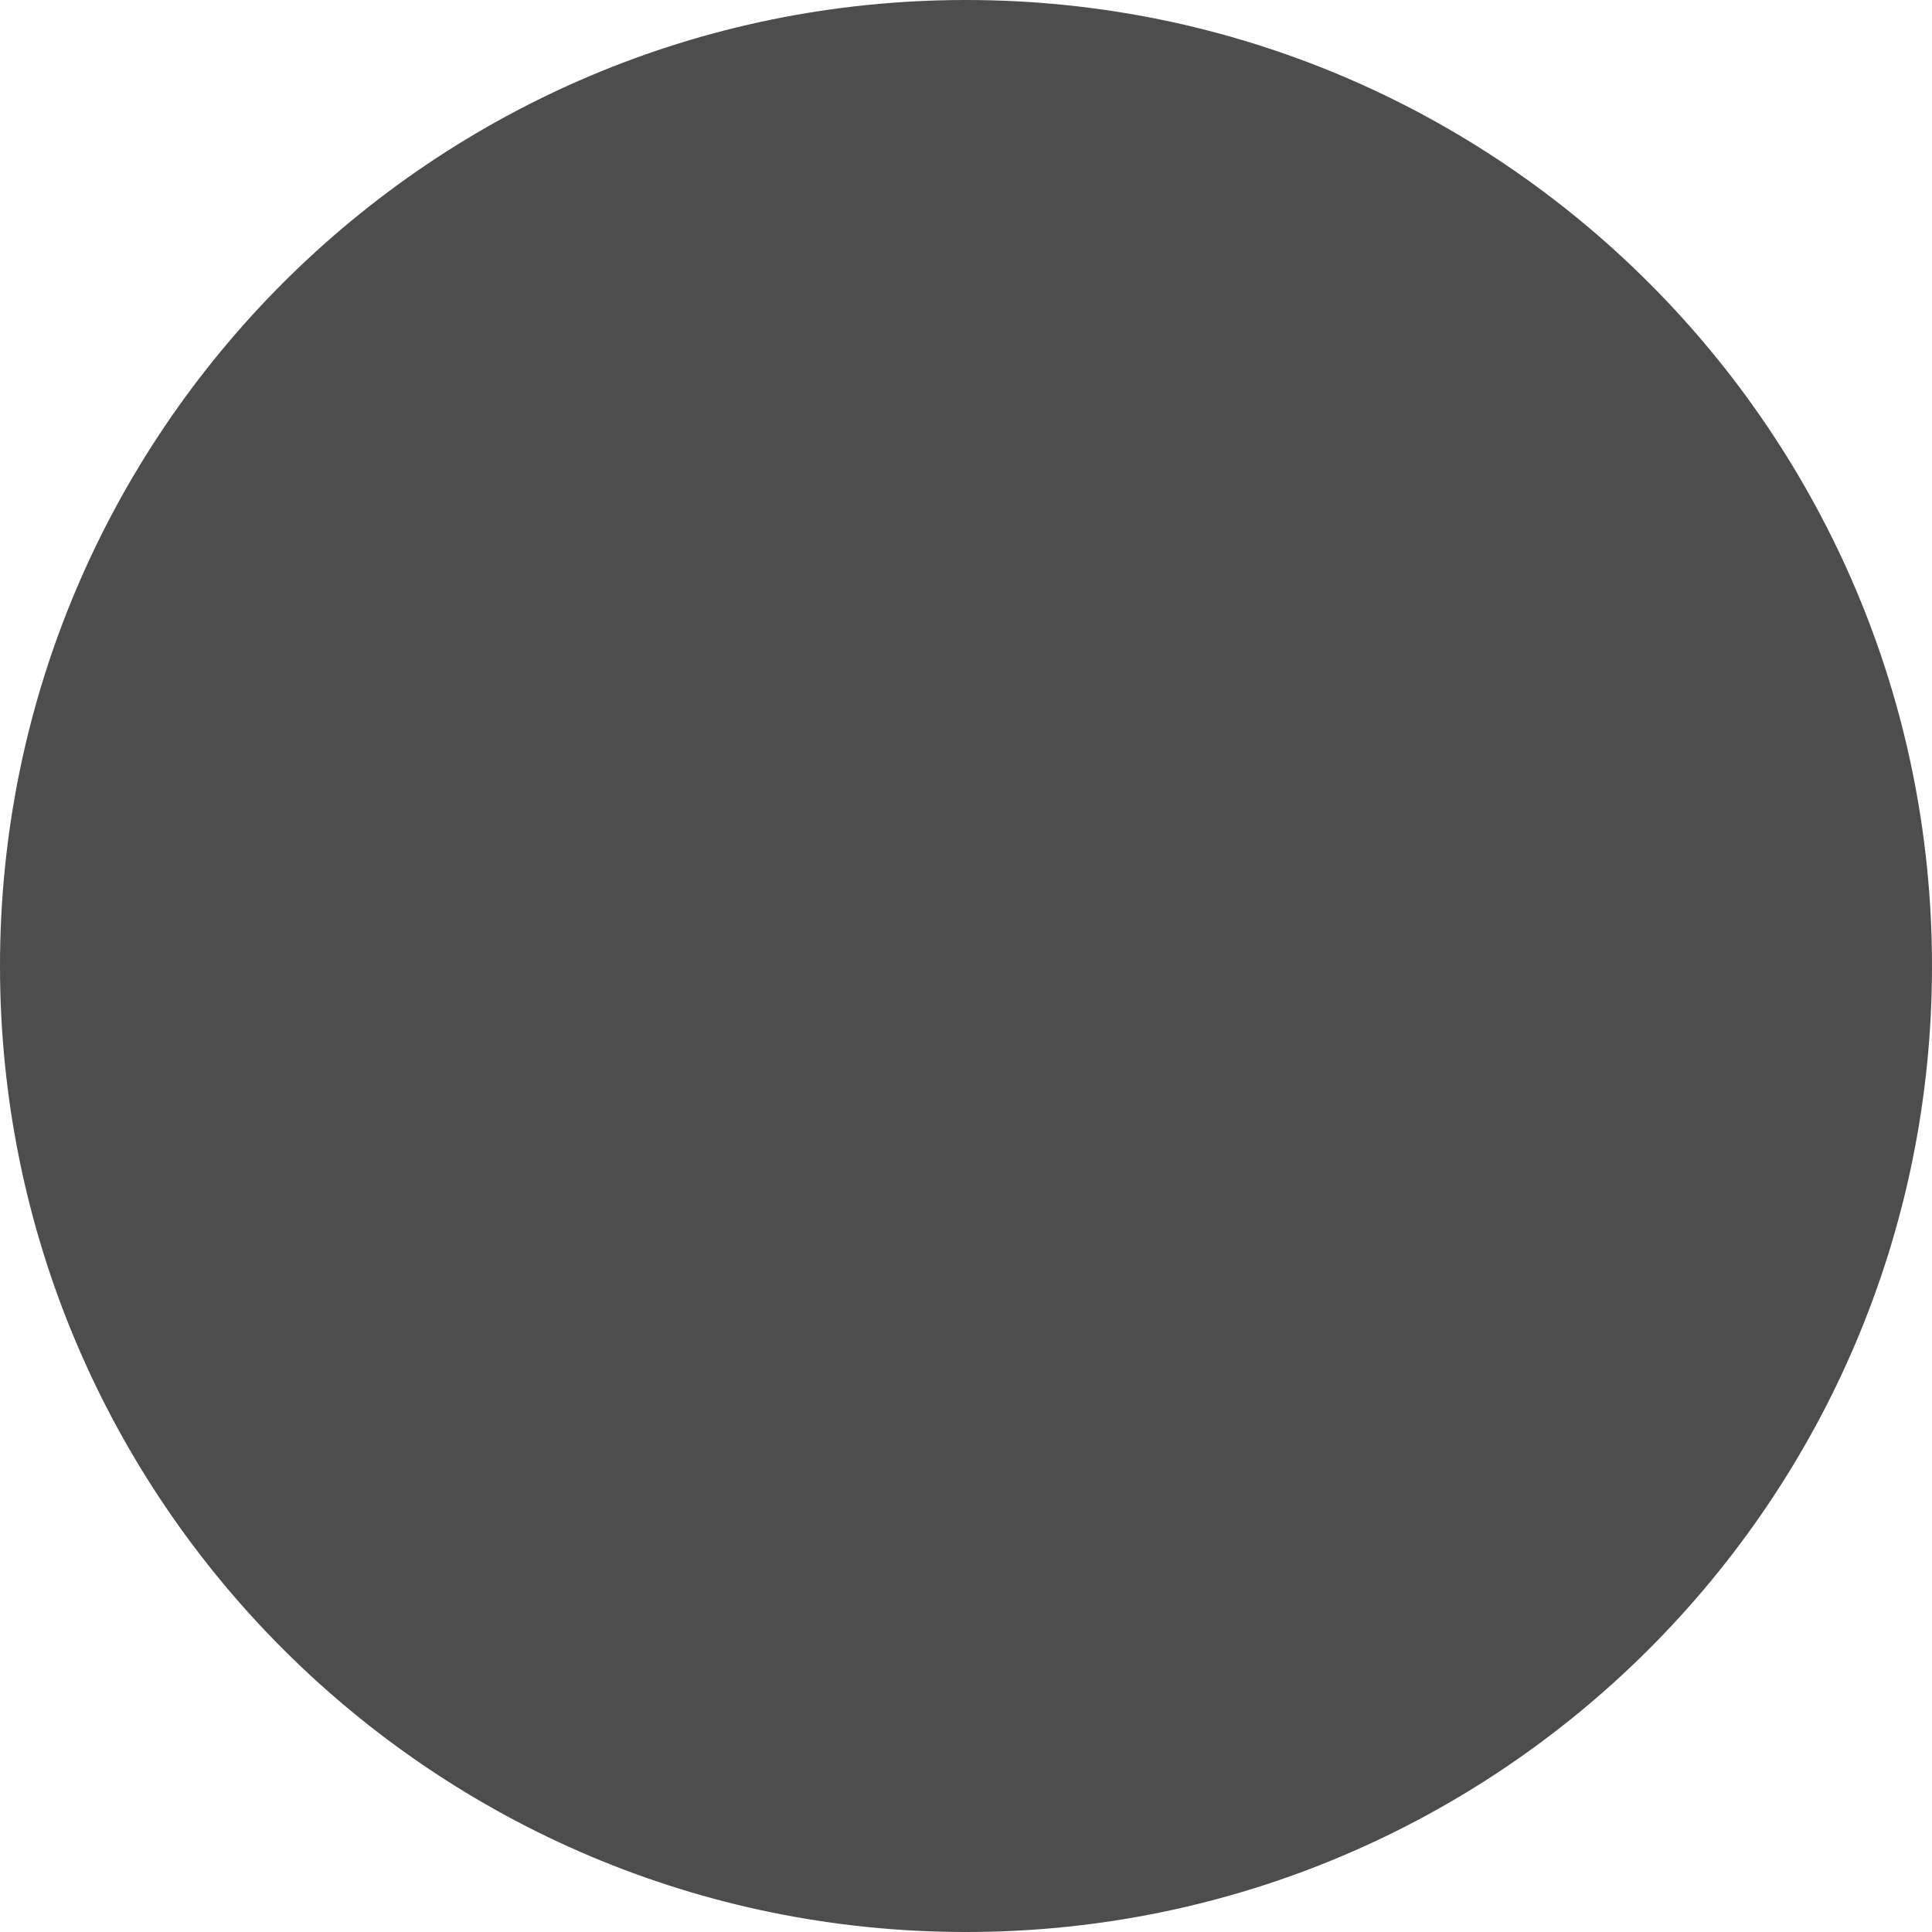
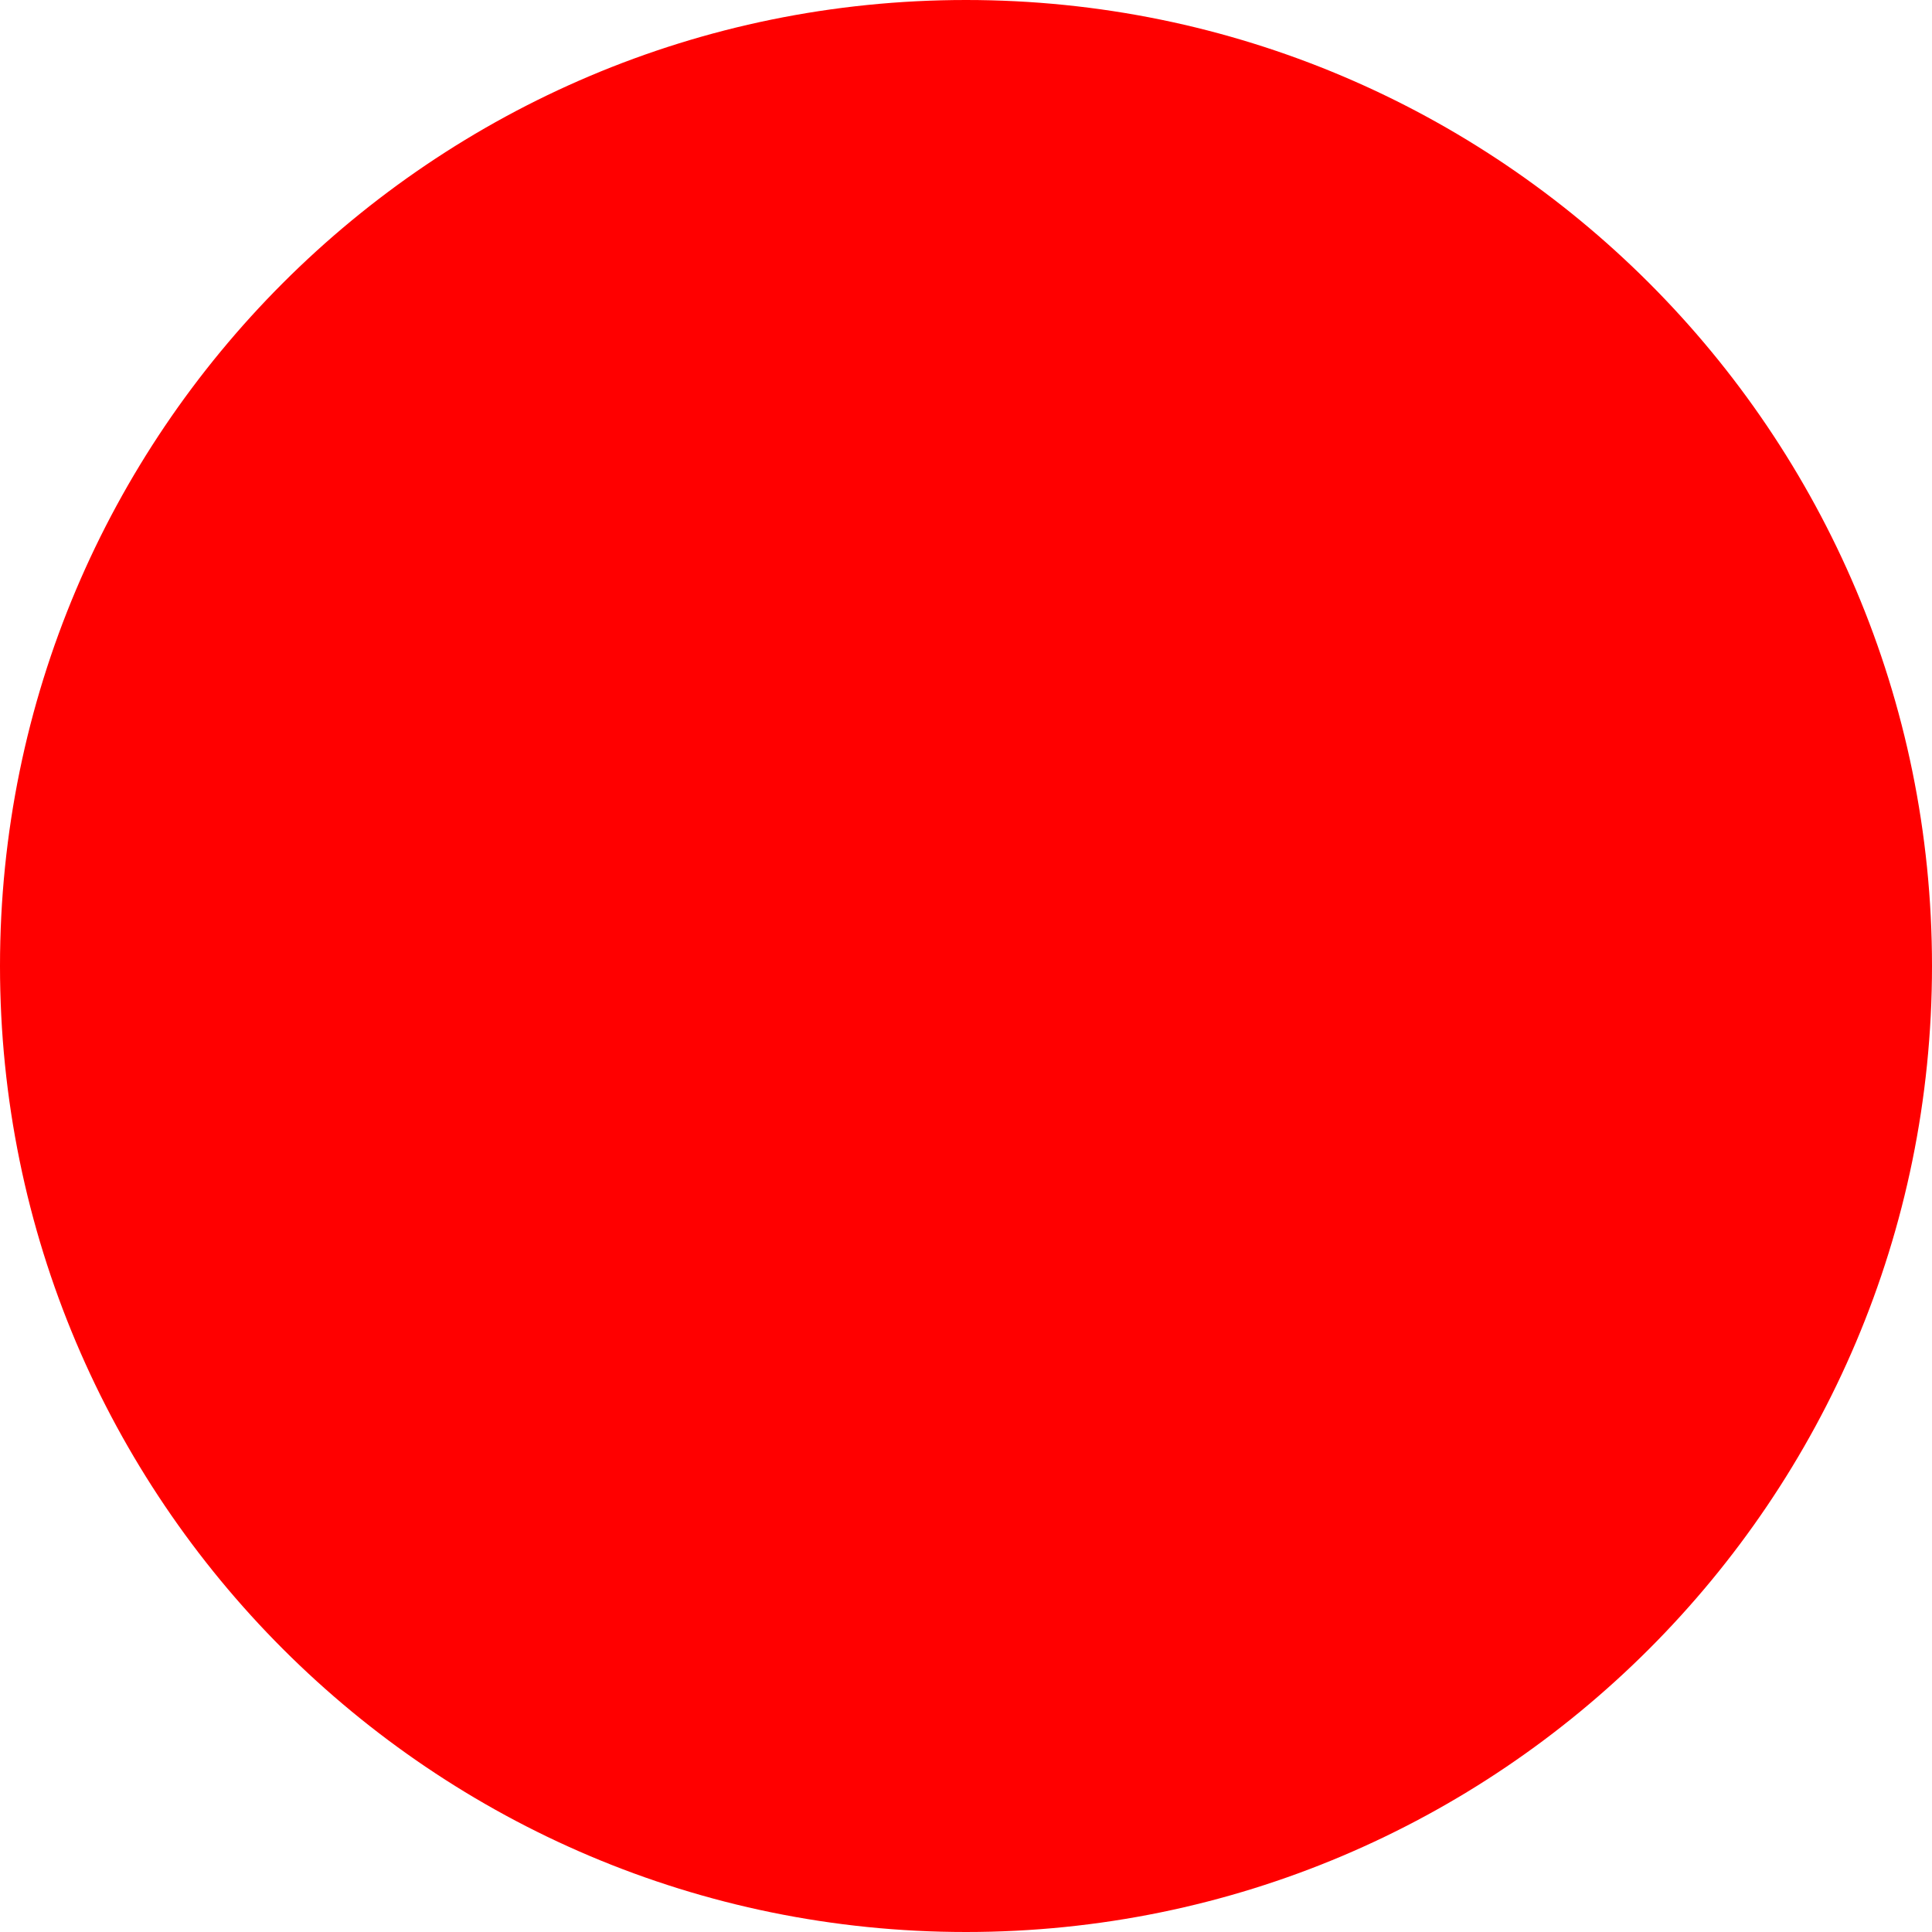
<svg xmlns="http://www.w3.org/2000/svg" width="9" height="9" viewBox="0 0 9 9" fill="none">
-   <path d="M4.5 9C6.985 9 9 6.985 9 4.5C9 2.015 6.985 0 4.5 0C2.015 0 0 2.015 0 4.5C0 6.985 2.015 9 4.5 9Z" fill="#4D4D4D" />
+   <path d="M4.5 9C6.985 9 9 6.985 9 4.5C9 2.015 6.985 0 4.5 0C2.015 0 0 2.015 0 4.5C0 6.985 2.015 9 4.5 9Z" fill="red" />
</svg>
